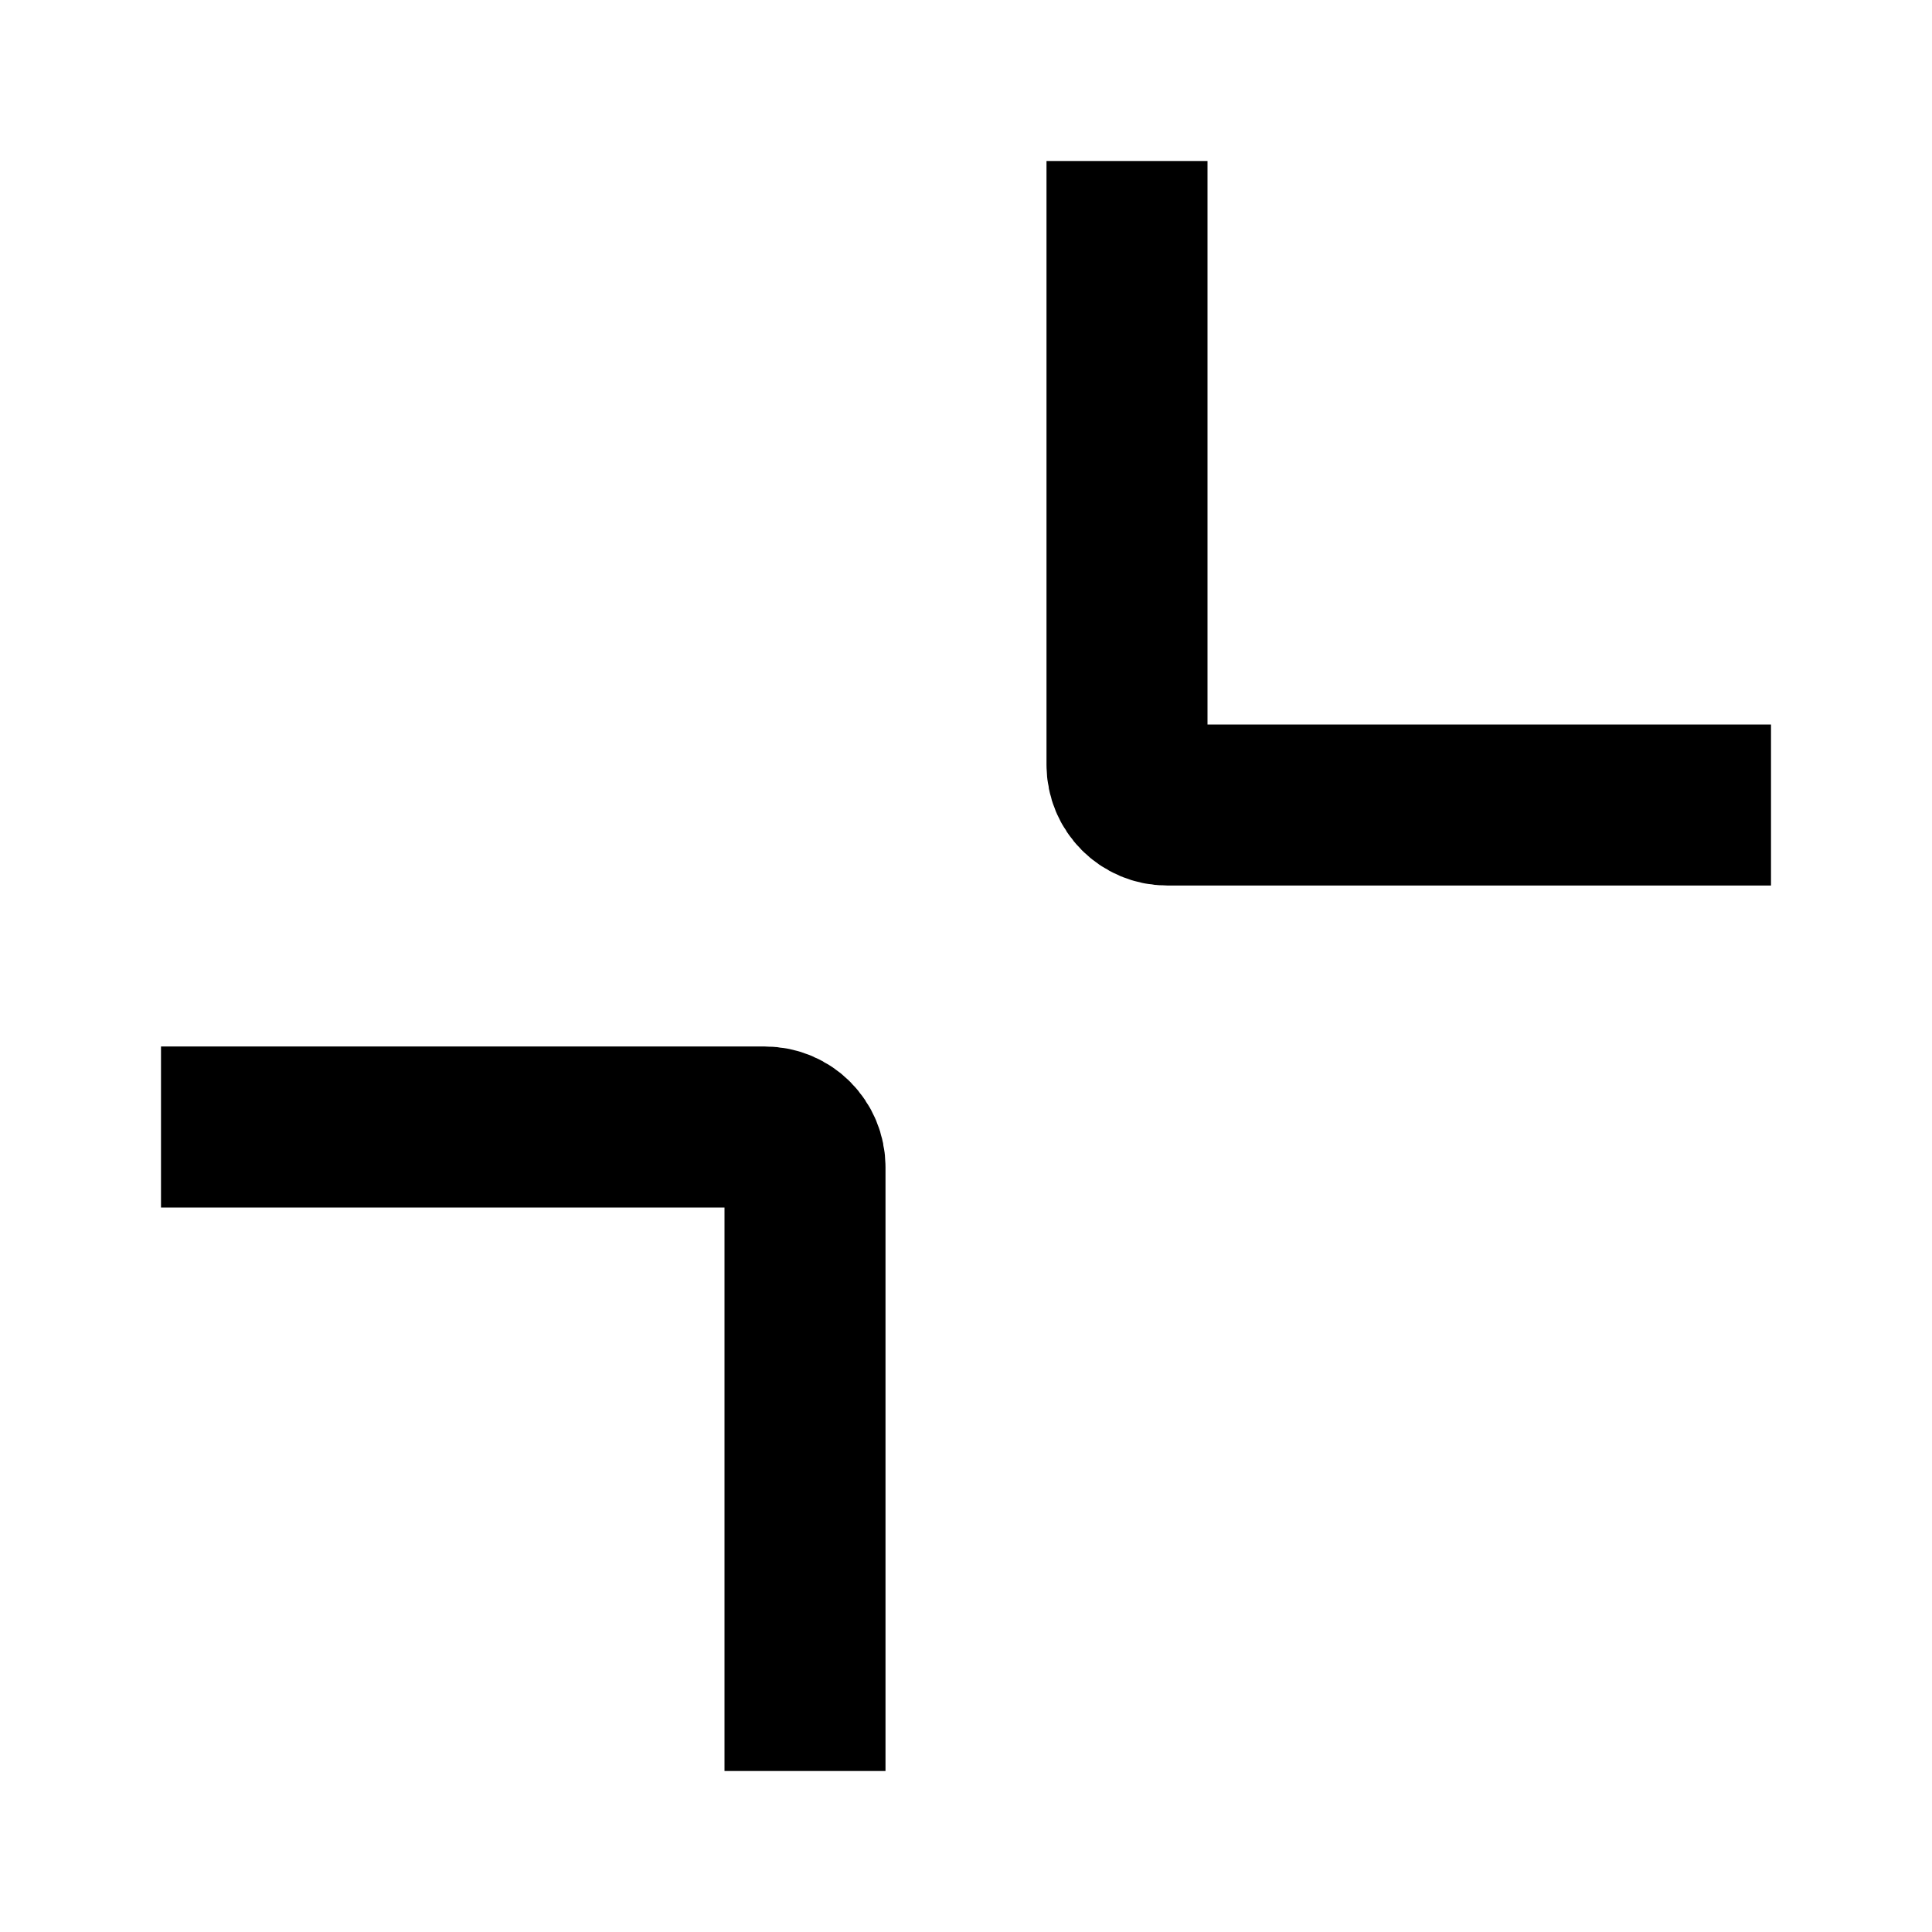
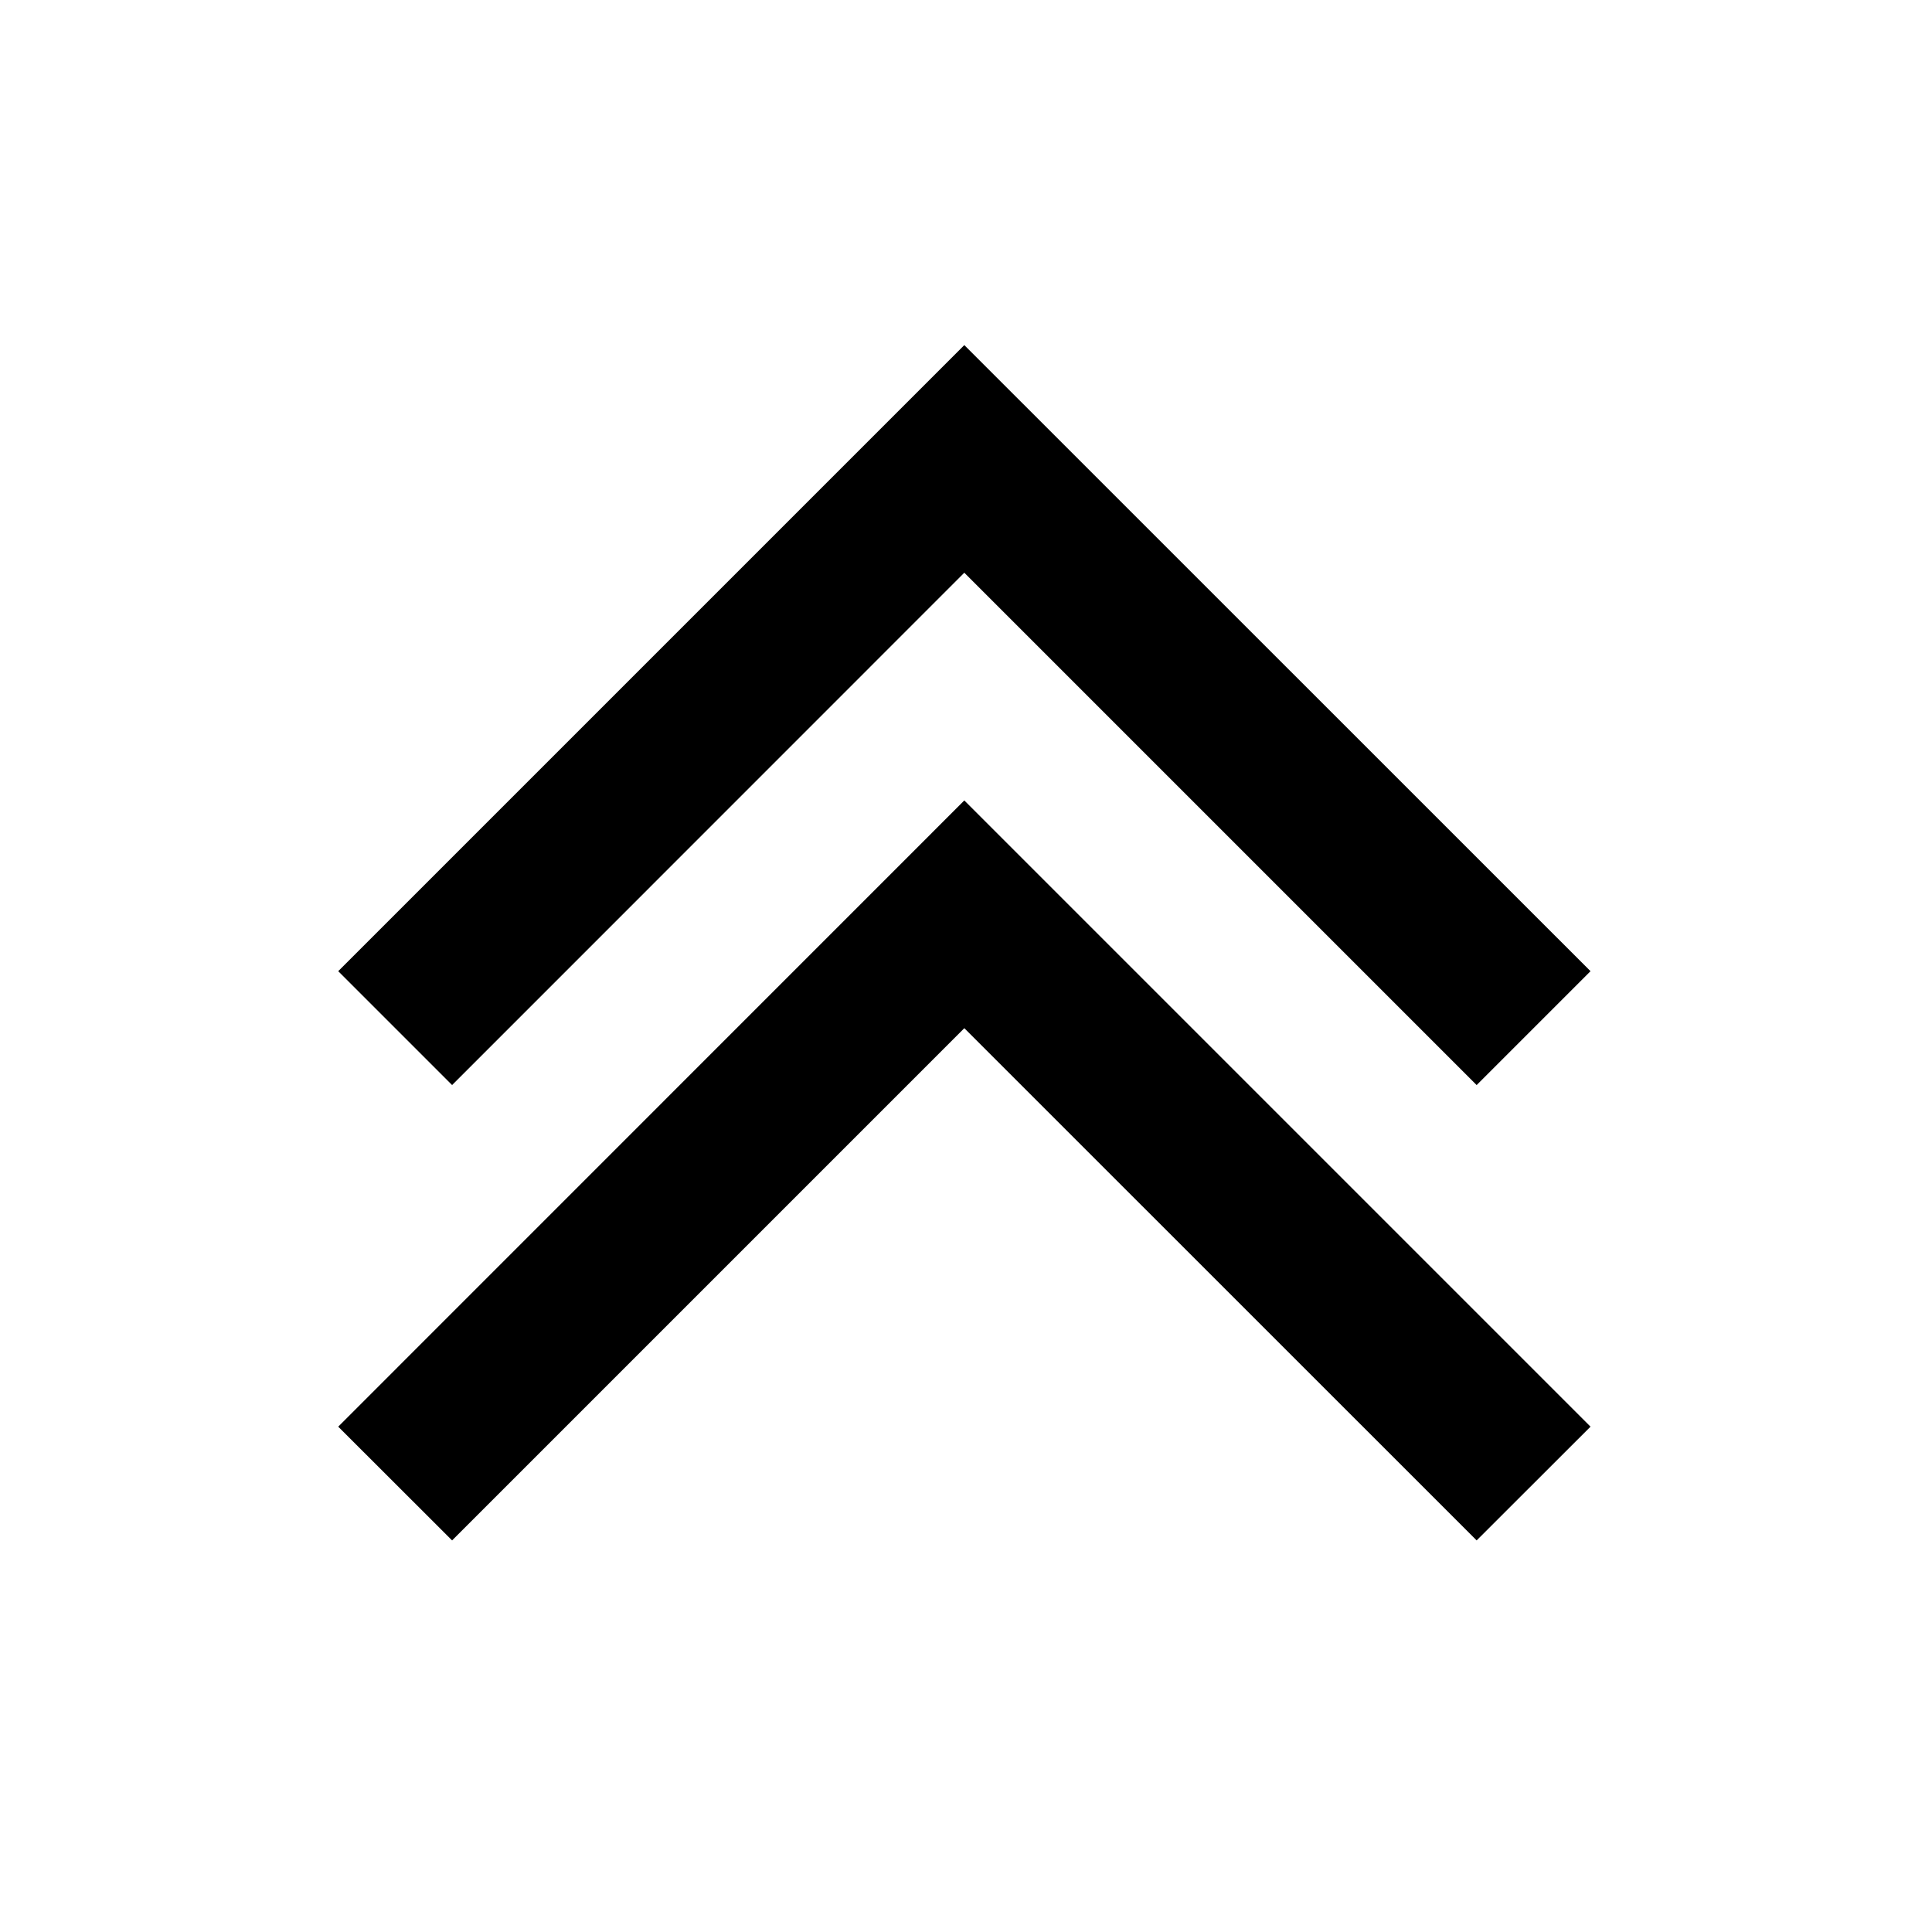
- <svg fill="none" stroke="currentColor" stroke-width="4" viewBox="0 0 48 48" aria-hidden="true" focusable="false" stroke-linecap="butt" stroke-linejoin="miter" class="arco-icon arco-icon-shrink" style="font-size: 32px;">
-   <path d="M20 44V29c0-.552-.444-1-.996-1H4M28 4v15c0 .552.444 1 .996 1H44" />
+ <svg xmlns="http://www.w3.org/2000/svg" width="16" height="16" viewBox="0 0 16 16" fill="none">
+   <path fill-rule="evenodd" clip-rule="evenodd" d="M13.172 11.815L12.229 12.757L7.986 8.515L3.744 12.757L2.801 11.815L7.986 6.629L13.172 11.815ZM13.172 8.043L12.229 8.986L7.986 4.743L3.744 8.986L2.801 8.043L7.986 2.858L13.172 8.043Z" fill="currentColor" />
</svg>
